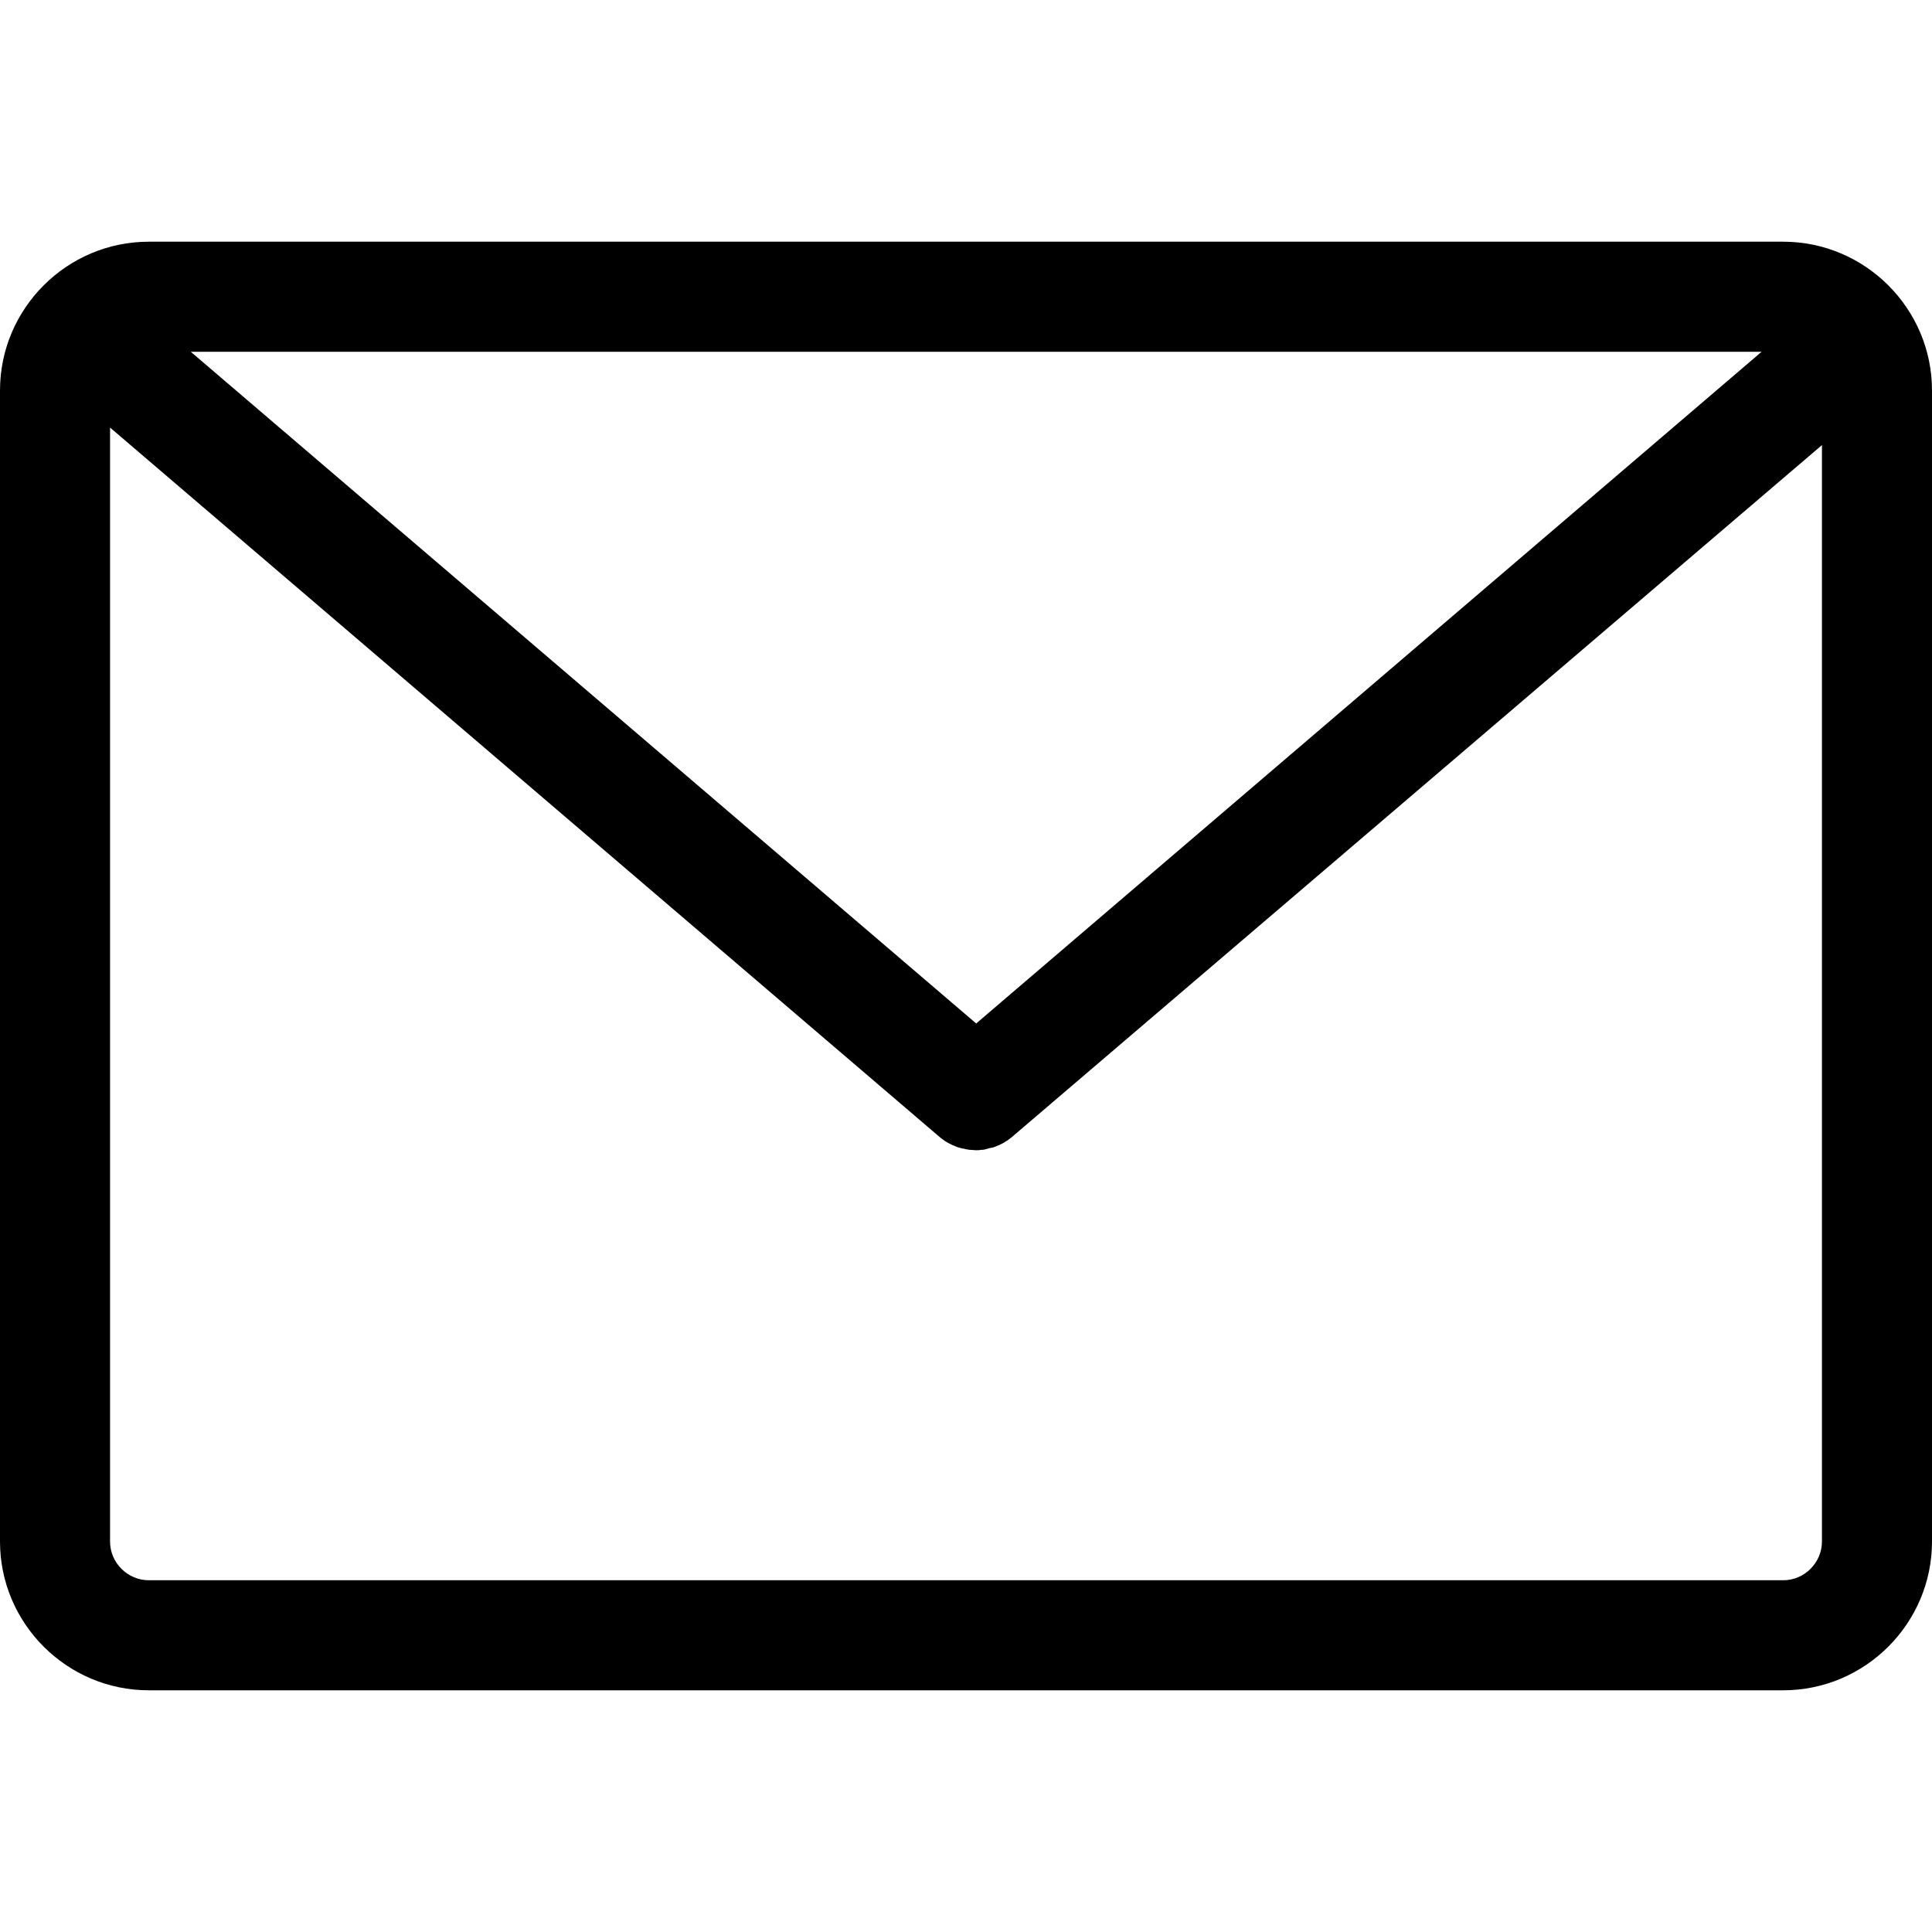
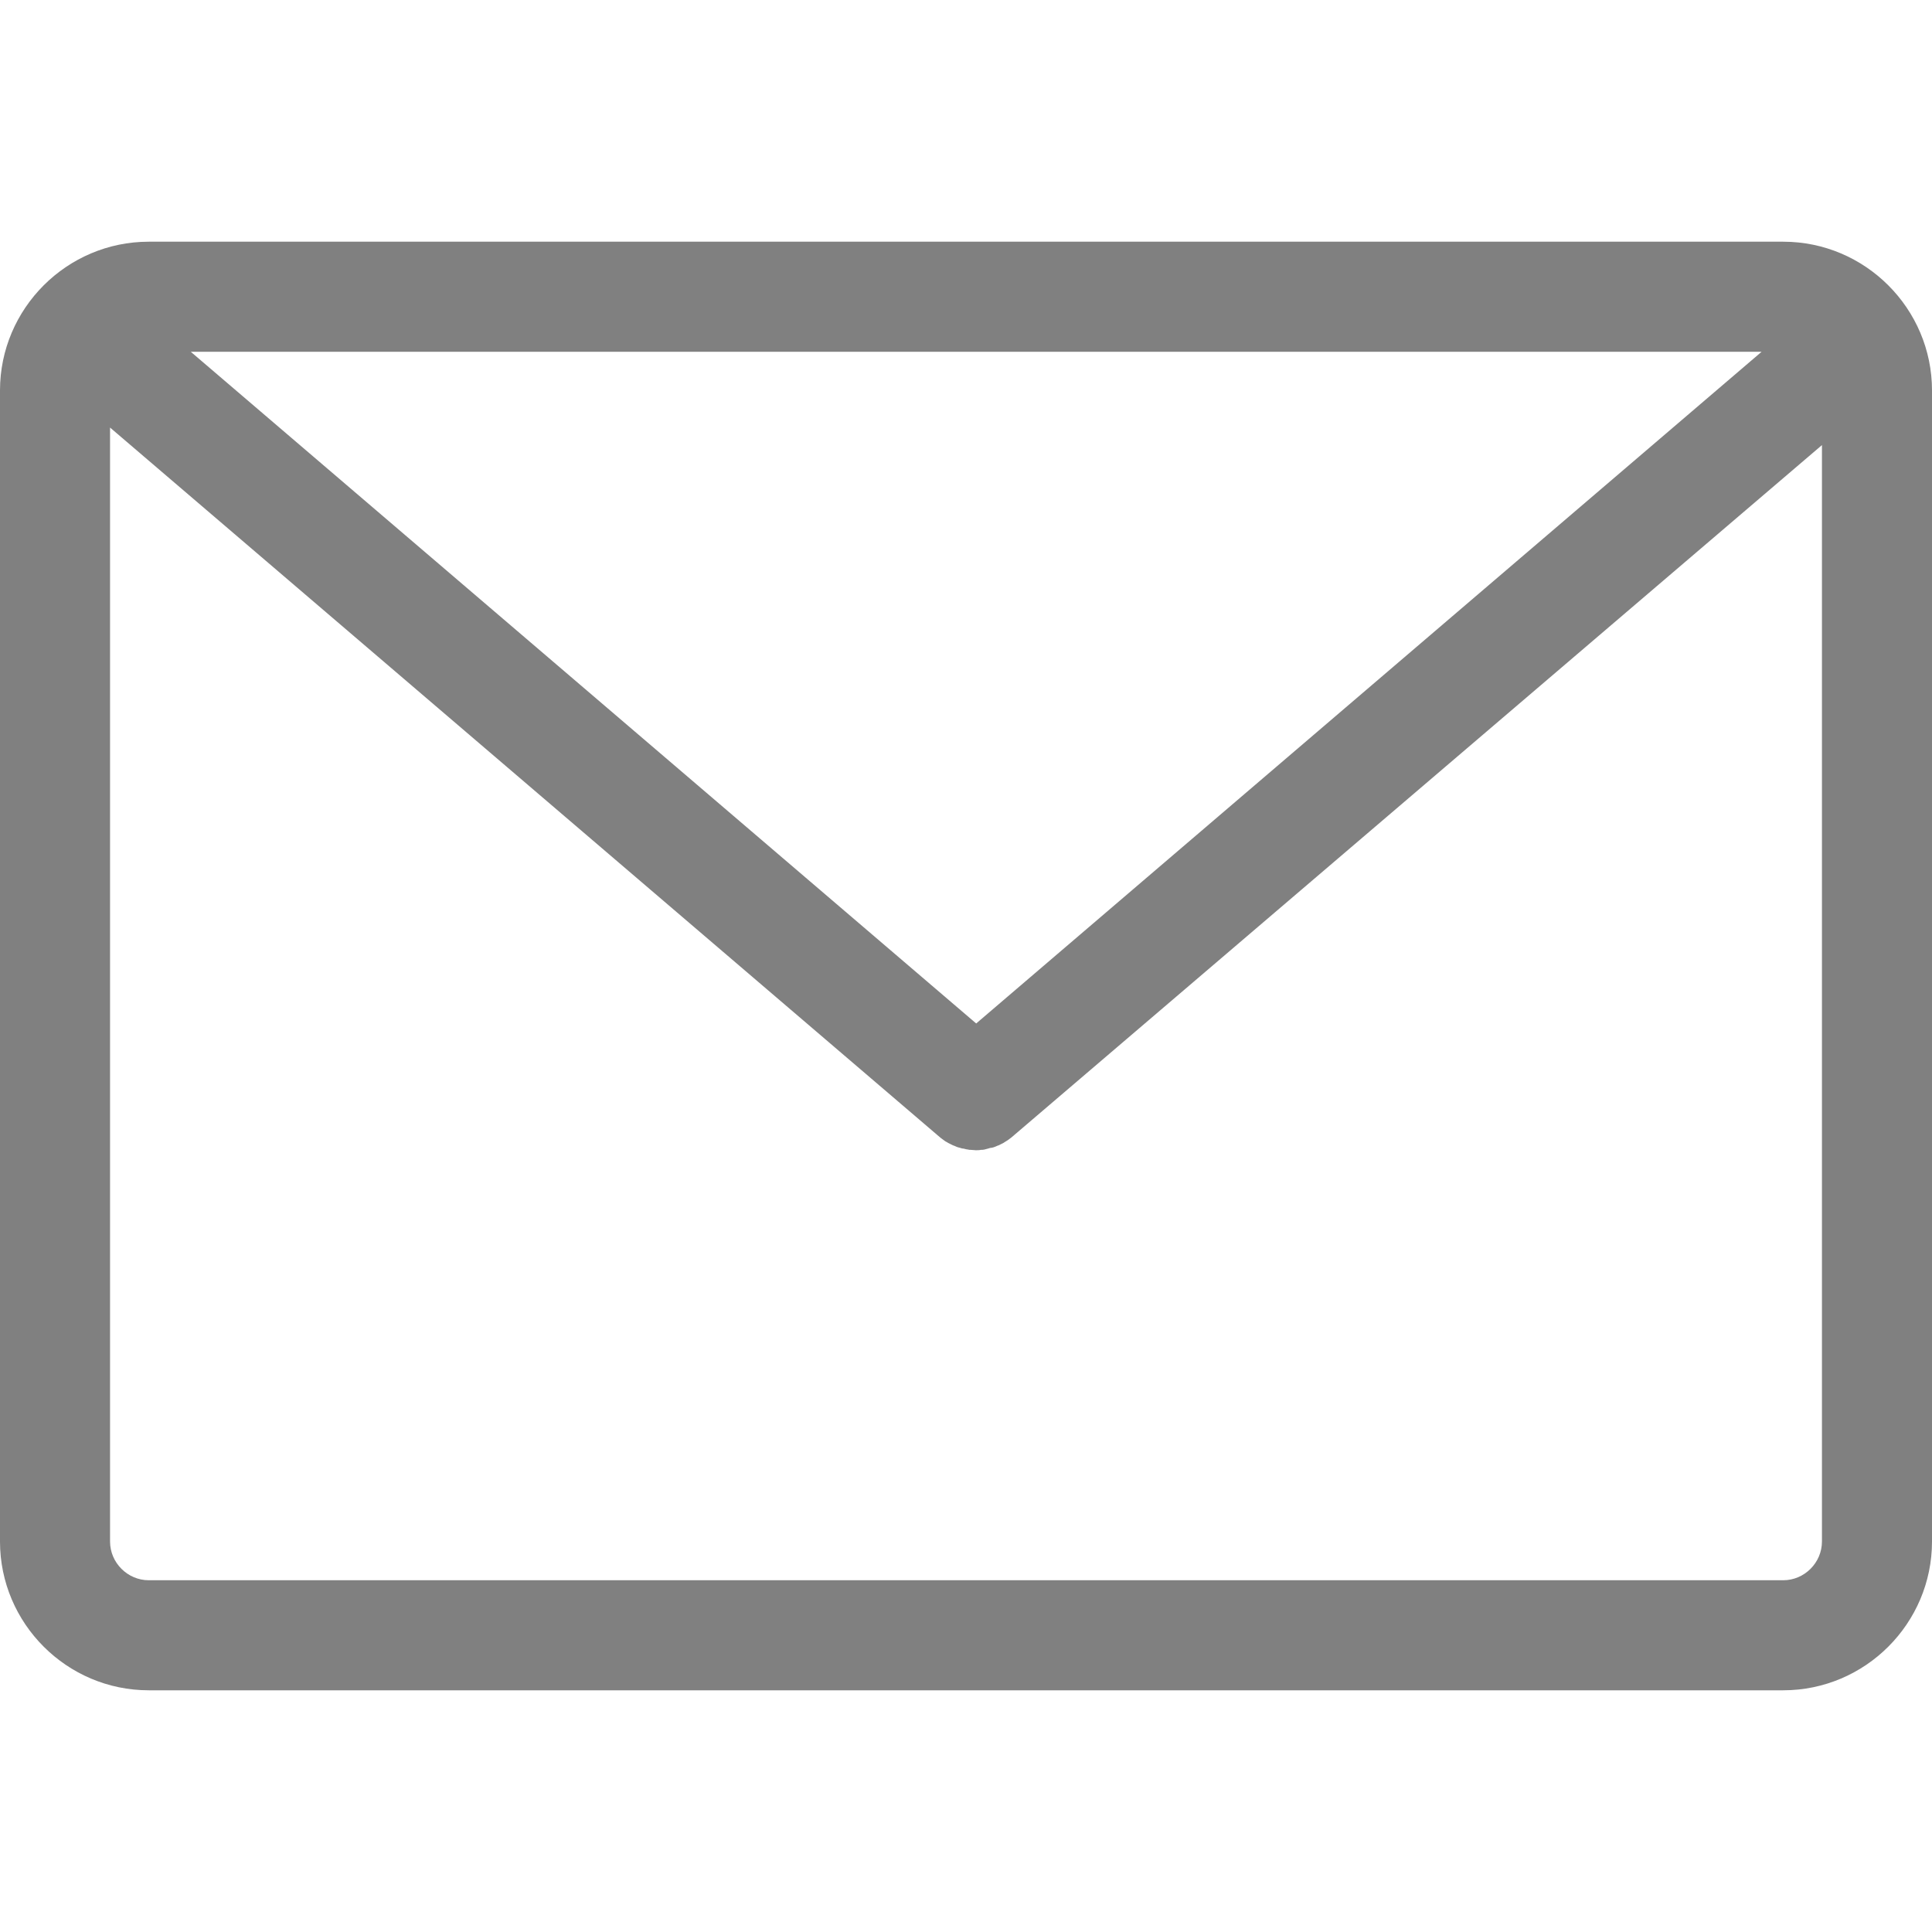
- <svg xmlns="http://www.w3.org/2000/svg" version="1.1" id="Capa_1" x="0px" y="0px" viewBox="0 0 474 474" style="enable-background:new 0 0 474 474;" xml:space="preserve">
+ <svg xmlns="http://www.w3.org/2000/svg" version="1.1" id="Capa_1" x="0px" y="0px" viewBox="0 0 474 474" style="enable-background:new 0 0 474 474;fill:#808080;" xml:space="preserve">
  <g>
    <path d="M437.5,59.3h-401C16.4,59.3,0,75.7,0,95.8v282.4c0,20.1,16.4,36.5,36.5,36.5h401c20.1,0,36.5-16.4,36.5-36.5V95.8   C474,75.7,457.6,59.3,437.5,59.3z M432.2,86.3L239.5,251.1L46.8,86.3H432.2z M447,378.2c0,5.2-4.3,9.5-9.5,9.5h-401   c-5.2,0-9.5-4.3-9.5-9.5V104.9l203.7,174.2c0.1,0.1,0.3,0.2,0.4,0.3c0.1,0.1,0.3,0.2,0.4,0.3c0.3,0.2,0.5,0.4,0.8,0.5   c0.1,0.1,0.2,0.1,0.3,0.2c0.4,0.2,0.8,0.4,1.2,0.6c0.1,0,0.2,0.1,0.3,0.1c0.3,0.1,0.6,0.3,1,0.4c0.1,0,0.3,0.1,0.4,0.1   c0.3,0.1,0.6,0.2,0.9,0.2c0.1,0,0.3,0.1,0.4,0.1c0.3,0.1,0.7,0.1,1,0.2c0.1,0,0.2,0,0.3,0c0.4,0,0.9,0.1,1.3,0.1l0,0l0,0   c0.4,0,0.9,0,1.3-0.1c0.1,0,0.2,0,0.3,0c0.3,0,0.7-0.1,1-0.2c0.1,0,0.3-0.1,0.4-0.1c0.3-0.1,0.6-0.2,0.9-0.2c0.1,0,0.3-0.1,0.4-0.1   c0.3-0.1,0.6-0.2,1-0.4c0.1,0,0.2-0.1,0.3-0.1c0.4-0.2,0.8-0.4,1.2-0.6c0.1-0.1,0.2-0.1,0.3-0.2c0.3-0.2,0.5-0.3,0.8-0.5   c0.1-0.1,0.3-0.2,0.4-0.3c0.1-0.1,0.3-0.2,0.4-0.3L447,109.2V378.2z" />
  </g>
  <g>
</g>
  <g>
</g>
  <g>
</g>
  <g>
</g>
  <g>
</g>
  <g>
</g>
  <g>
</g>
  <g>
</g>
  <g>
</g>
  <g>
</g>
  <g>
</g>
  <g>
</g>
  <g>
</g>
  <g>
</g>
  <g>
</g>
</svg>
